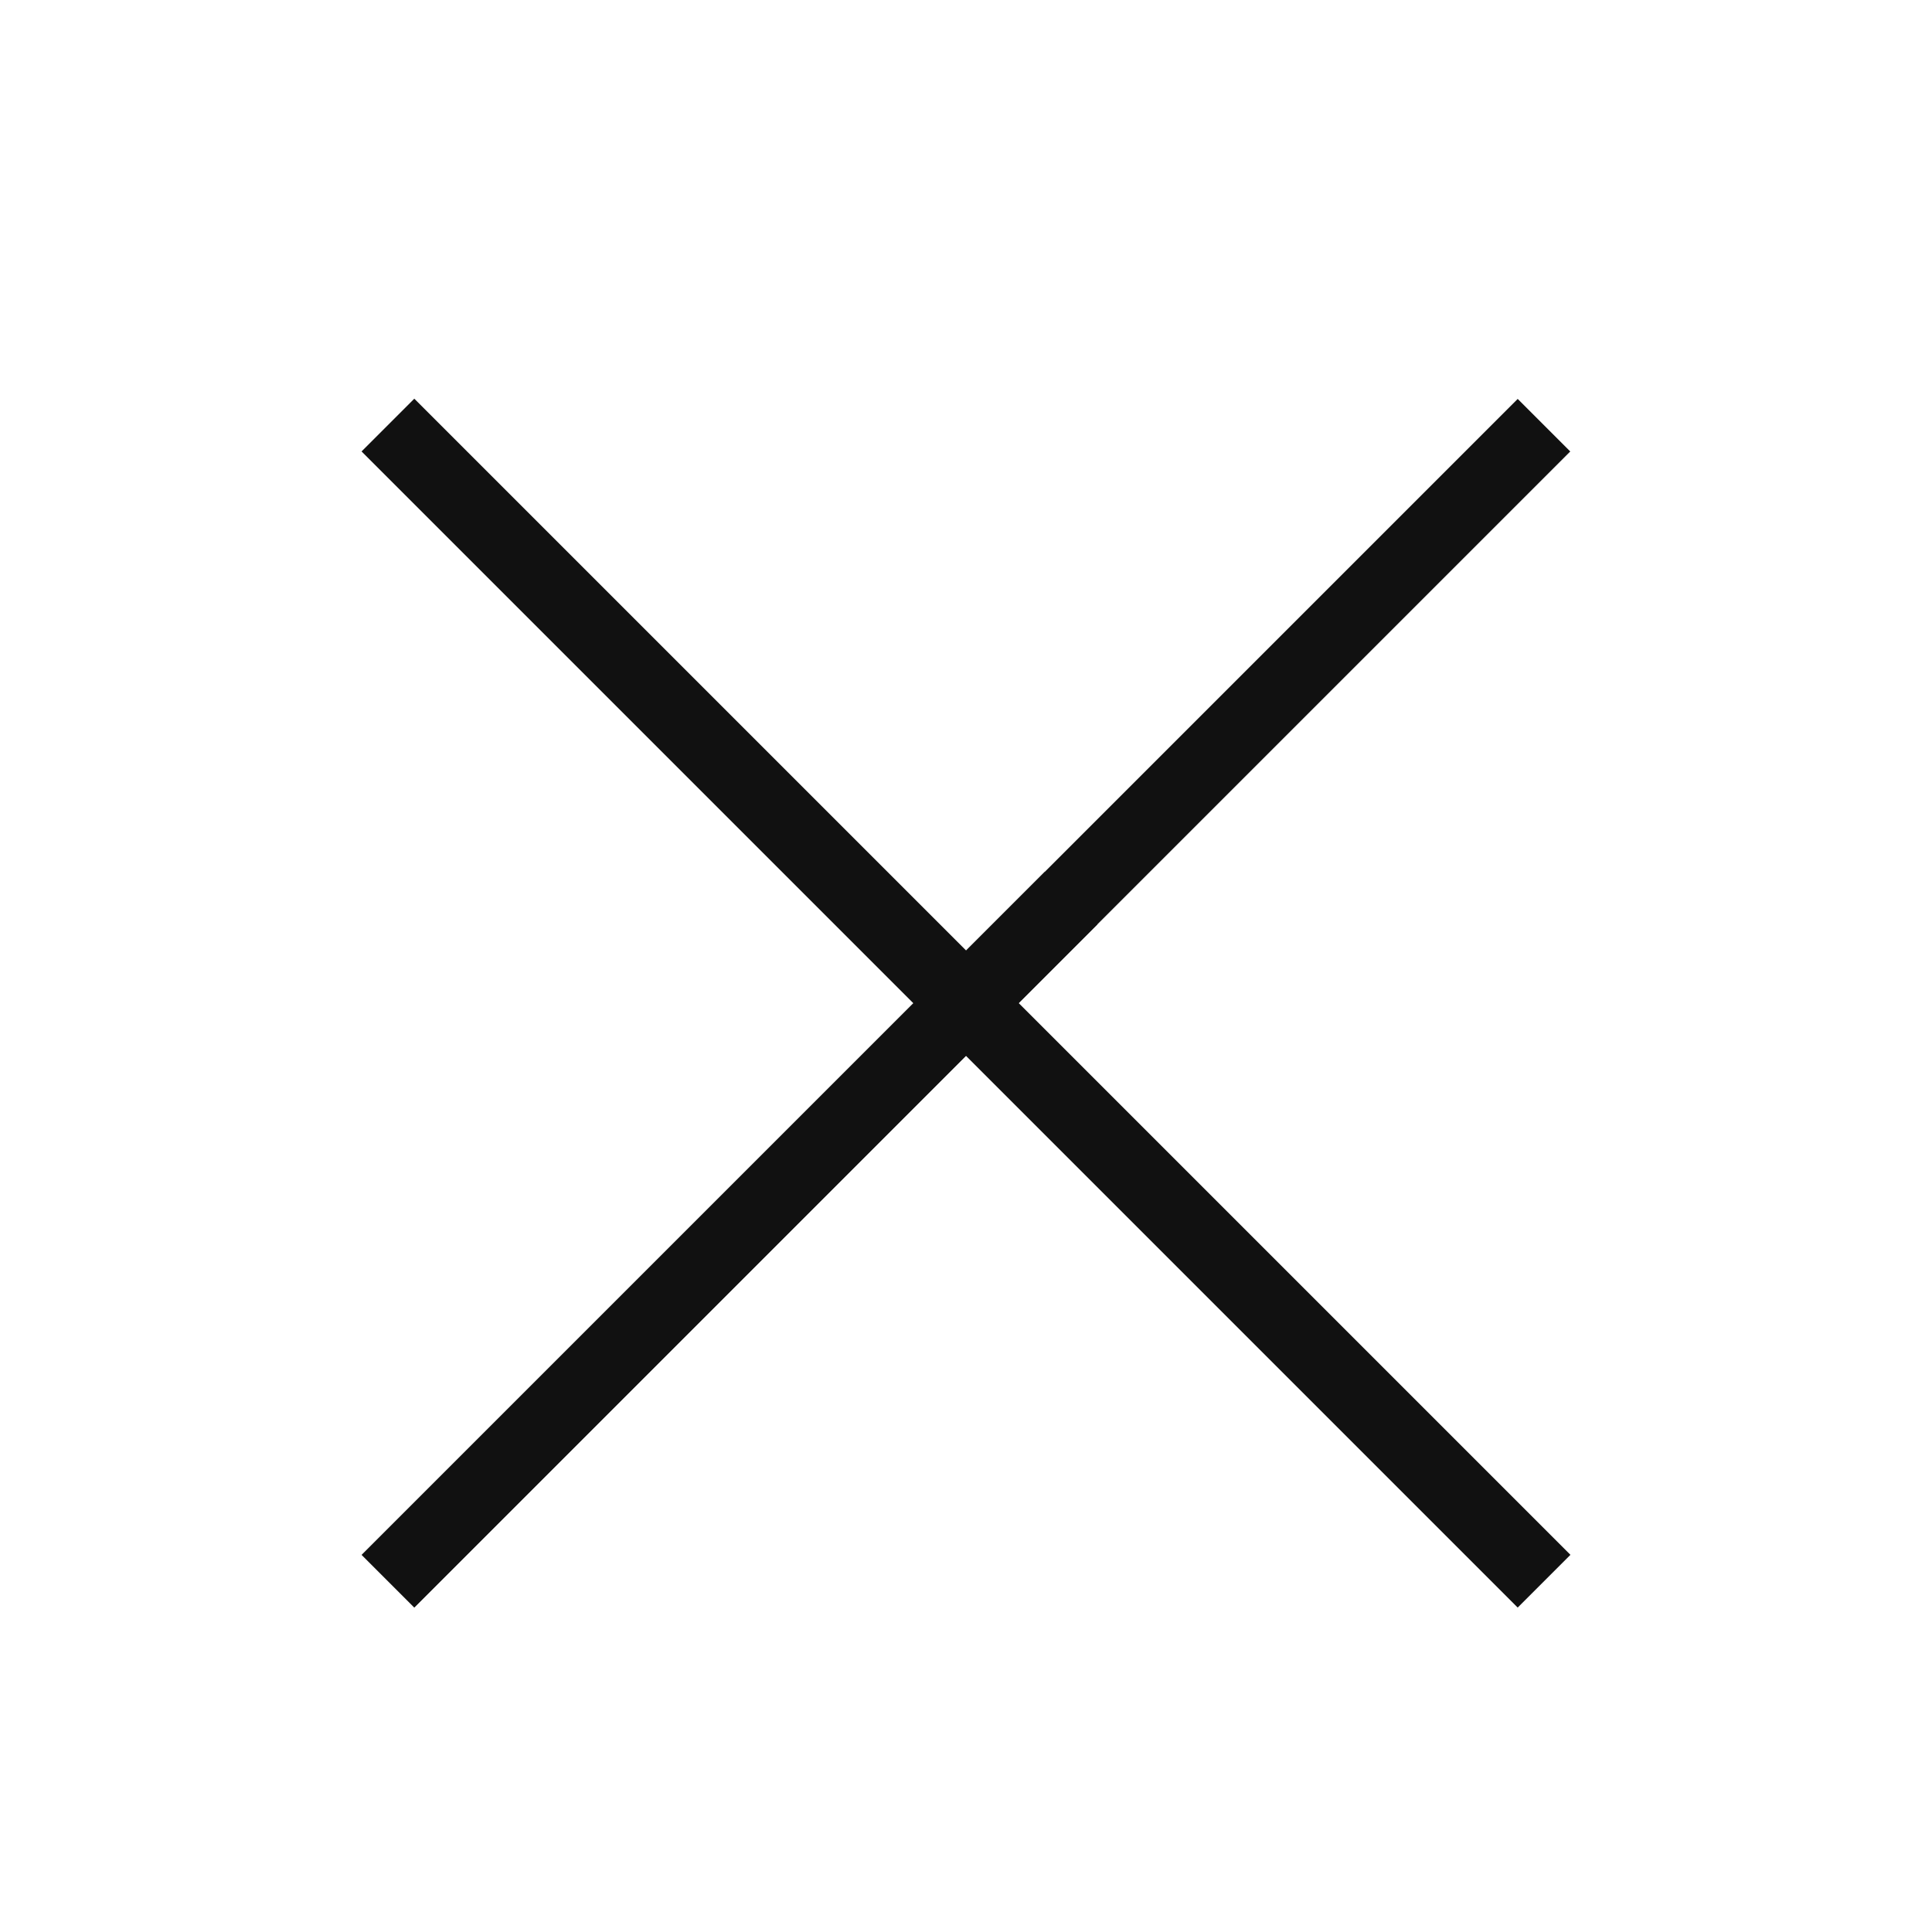
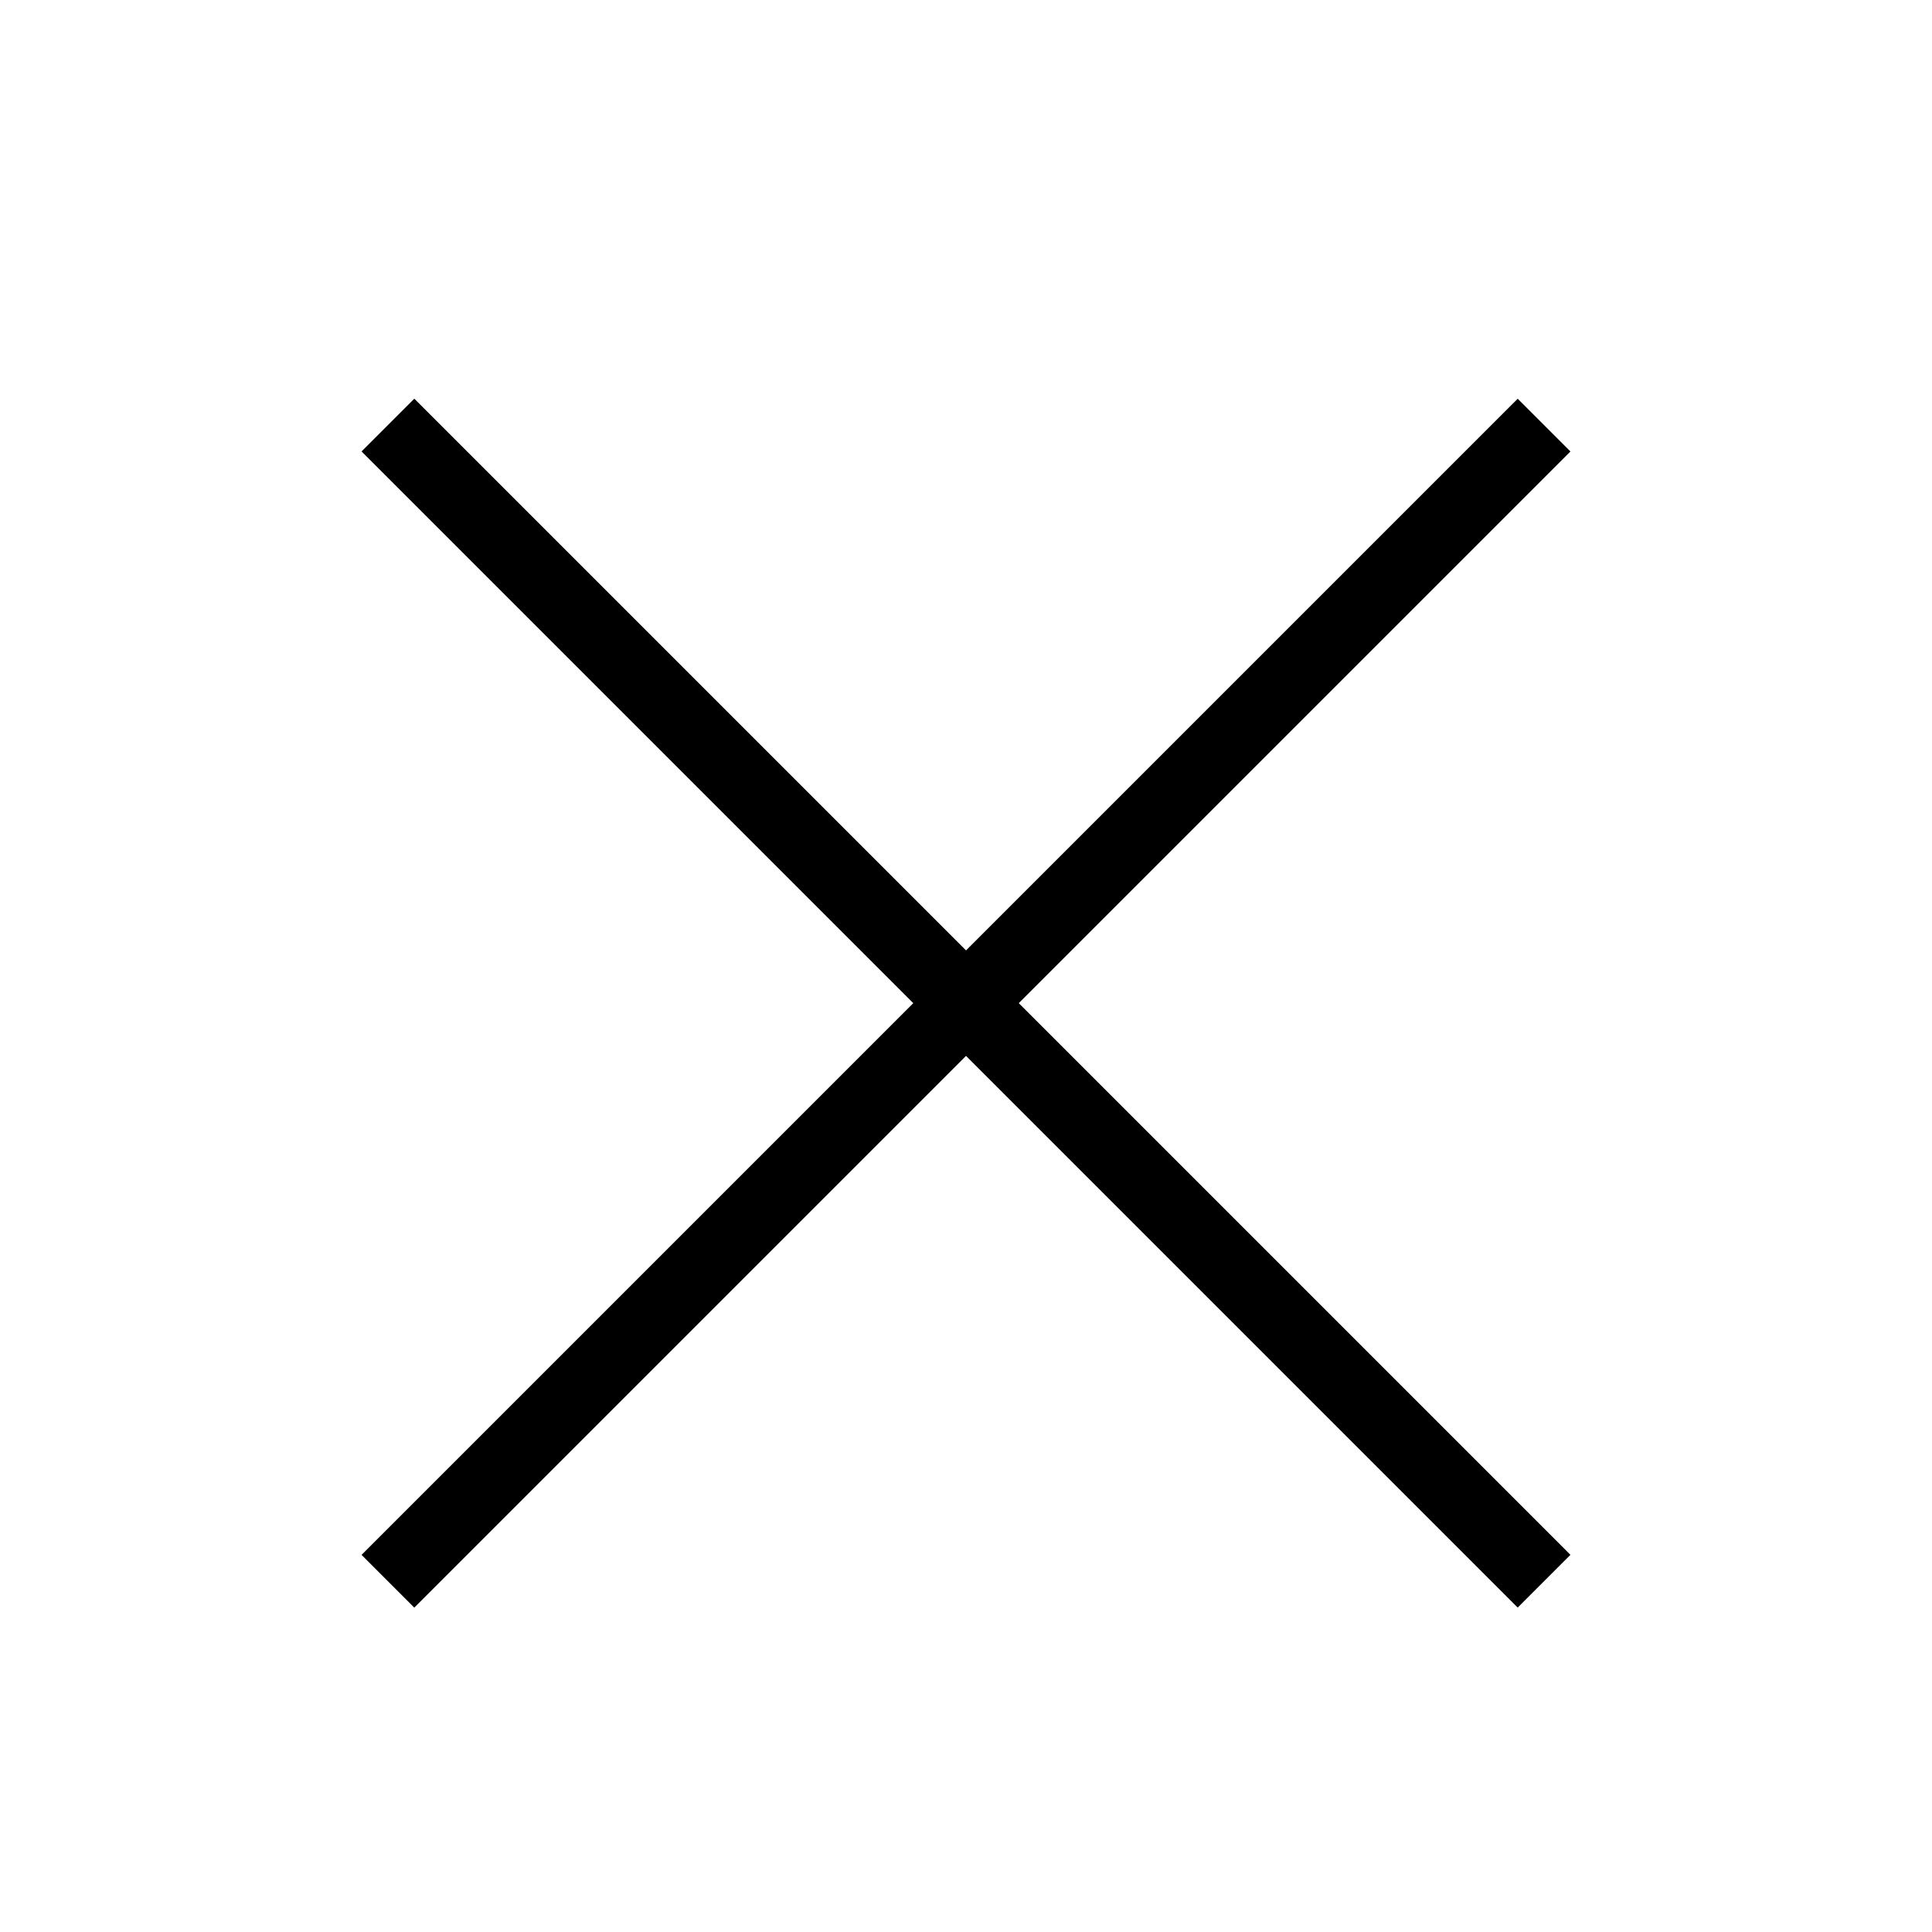
- <svg xmlns="http://www.w3.org/2000/svg" width="26" height="26" viewBox="0 0 26 26" fill="none">
-   <rect x="5.575" y="5.368" width="22" height="1" transform="rotate(45 5.5752 5.36829)" fill="#111111" />
-   <rect x="5.575" y="5.368" width="22" height="1" transform="rotate(45 5.5752 5.36829)" fill="#111111" />
-   <rect x="4.868" y="20.925" width="22" height="1" transform="rotate(-45 4.86816 20.9246)" fill="#111111" />
-   <rect x="4.868" y="20.925" width="13" height="1" transform="rotate(-45 4.86816 20.9246)" fill="#111111" />
+ <svg xmlns="http://www.w3.org/2000/svg" width="26" height="26" viewBox="0 0 26 26" fill="inherit">
+   <rect x="5.575" y="5.368" width="22" height="1" transform="rotate(45 5.5752 5.36829)" fill="inherit" />
+   <rect x="5.575" y="5.368" width="22" height="1" transform="rotate(45 5.5752 5.36829)" fill="inherit" />
+   <rect x="4.868" y="20.925" width="22" height="1" transform="rotate(-45 4.86816 20.9246)" fill="inherit" />
+   <rect x="4.868" y="20.925" width="22" height="1" transform="rotate(-45 4.86816 20.9246)" fill="inherit" />
</svg>
